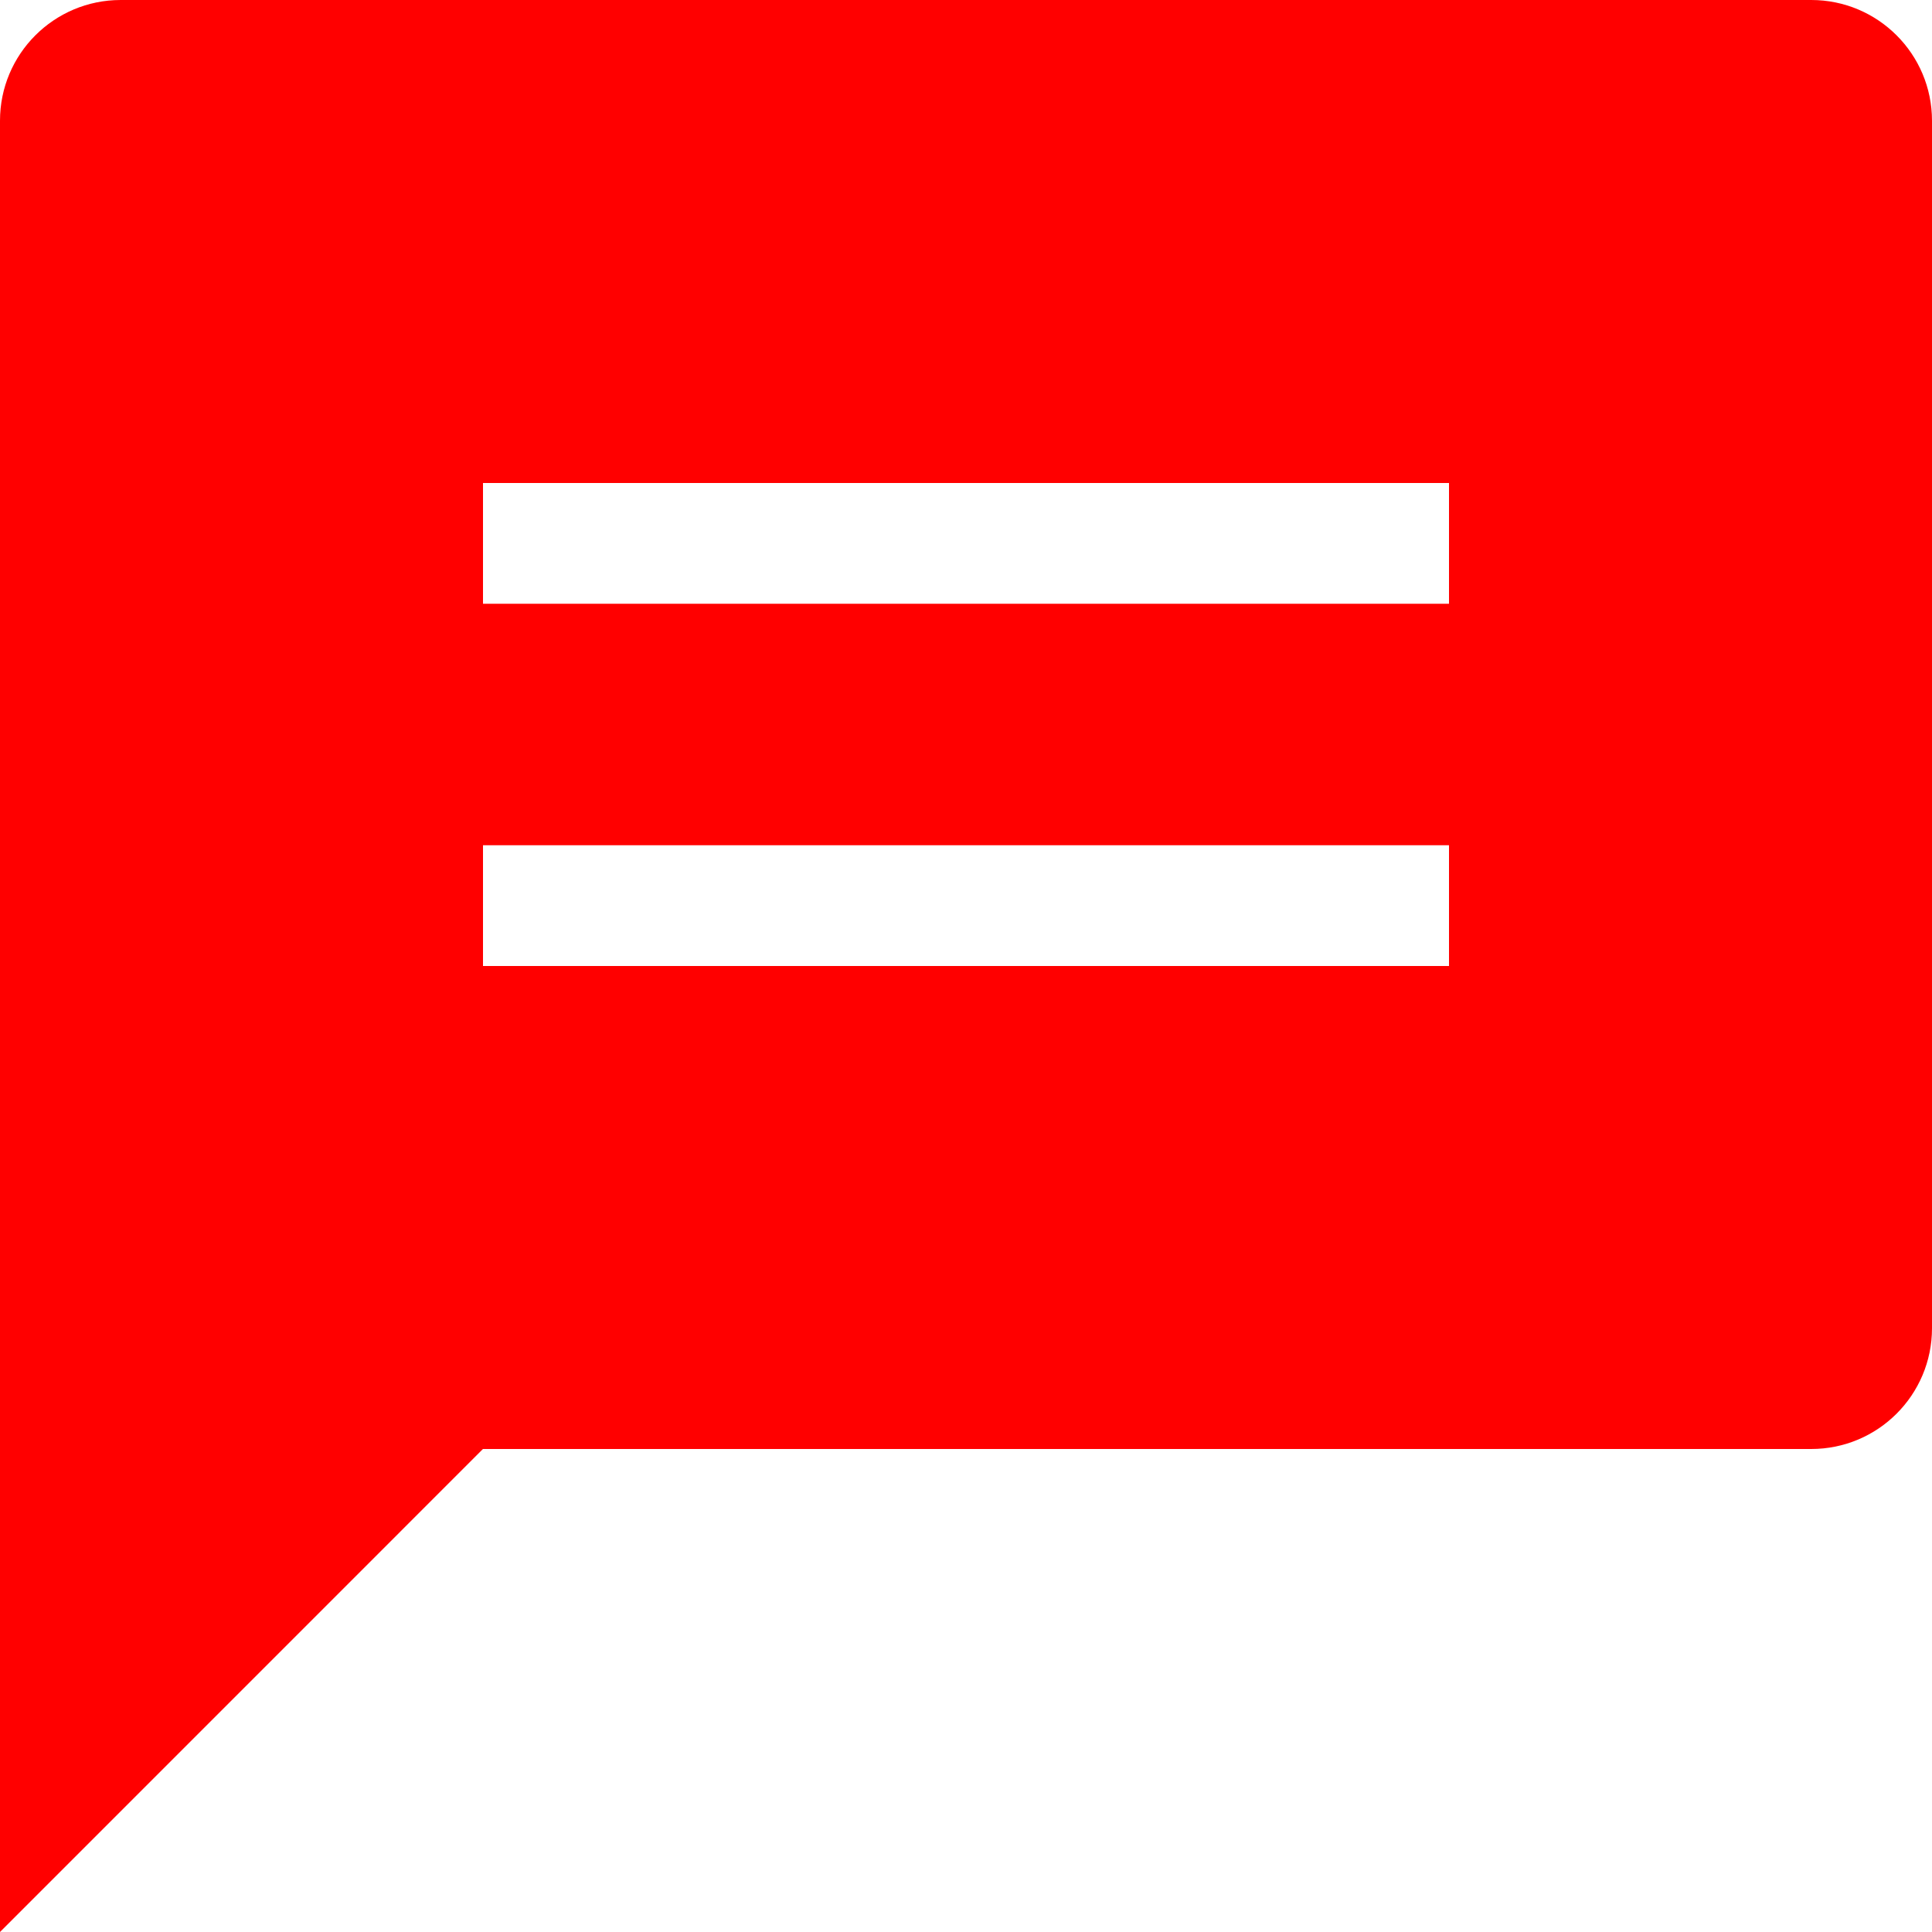
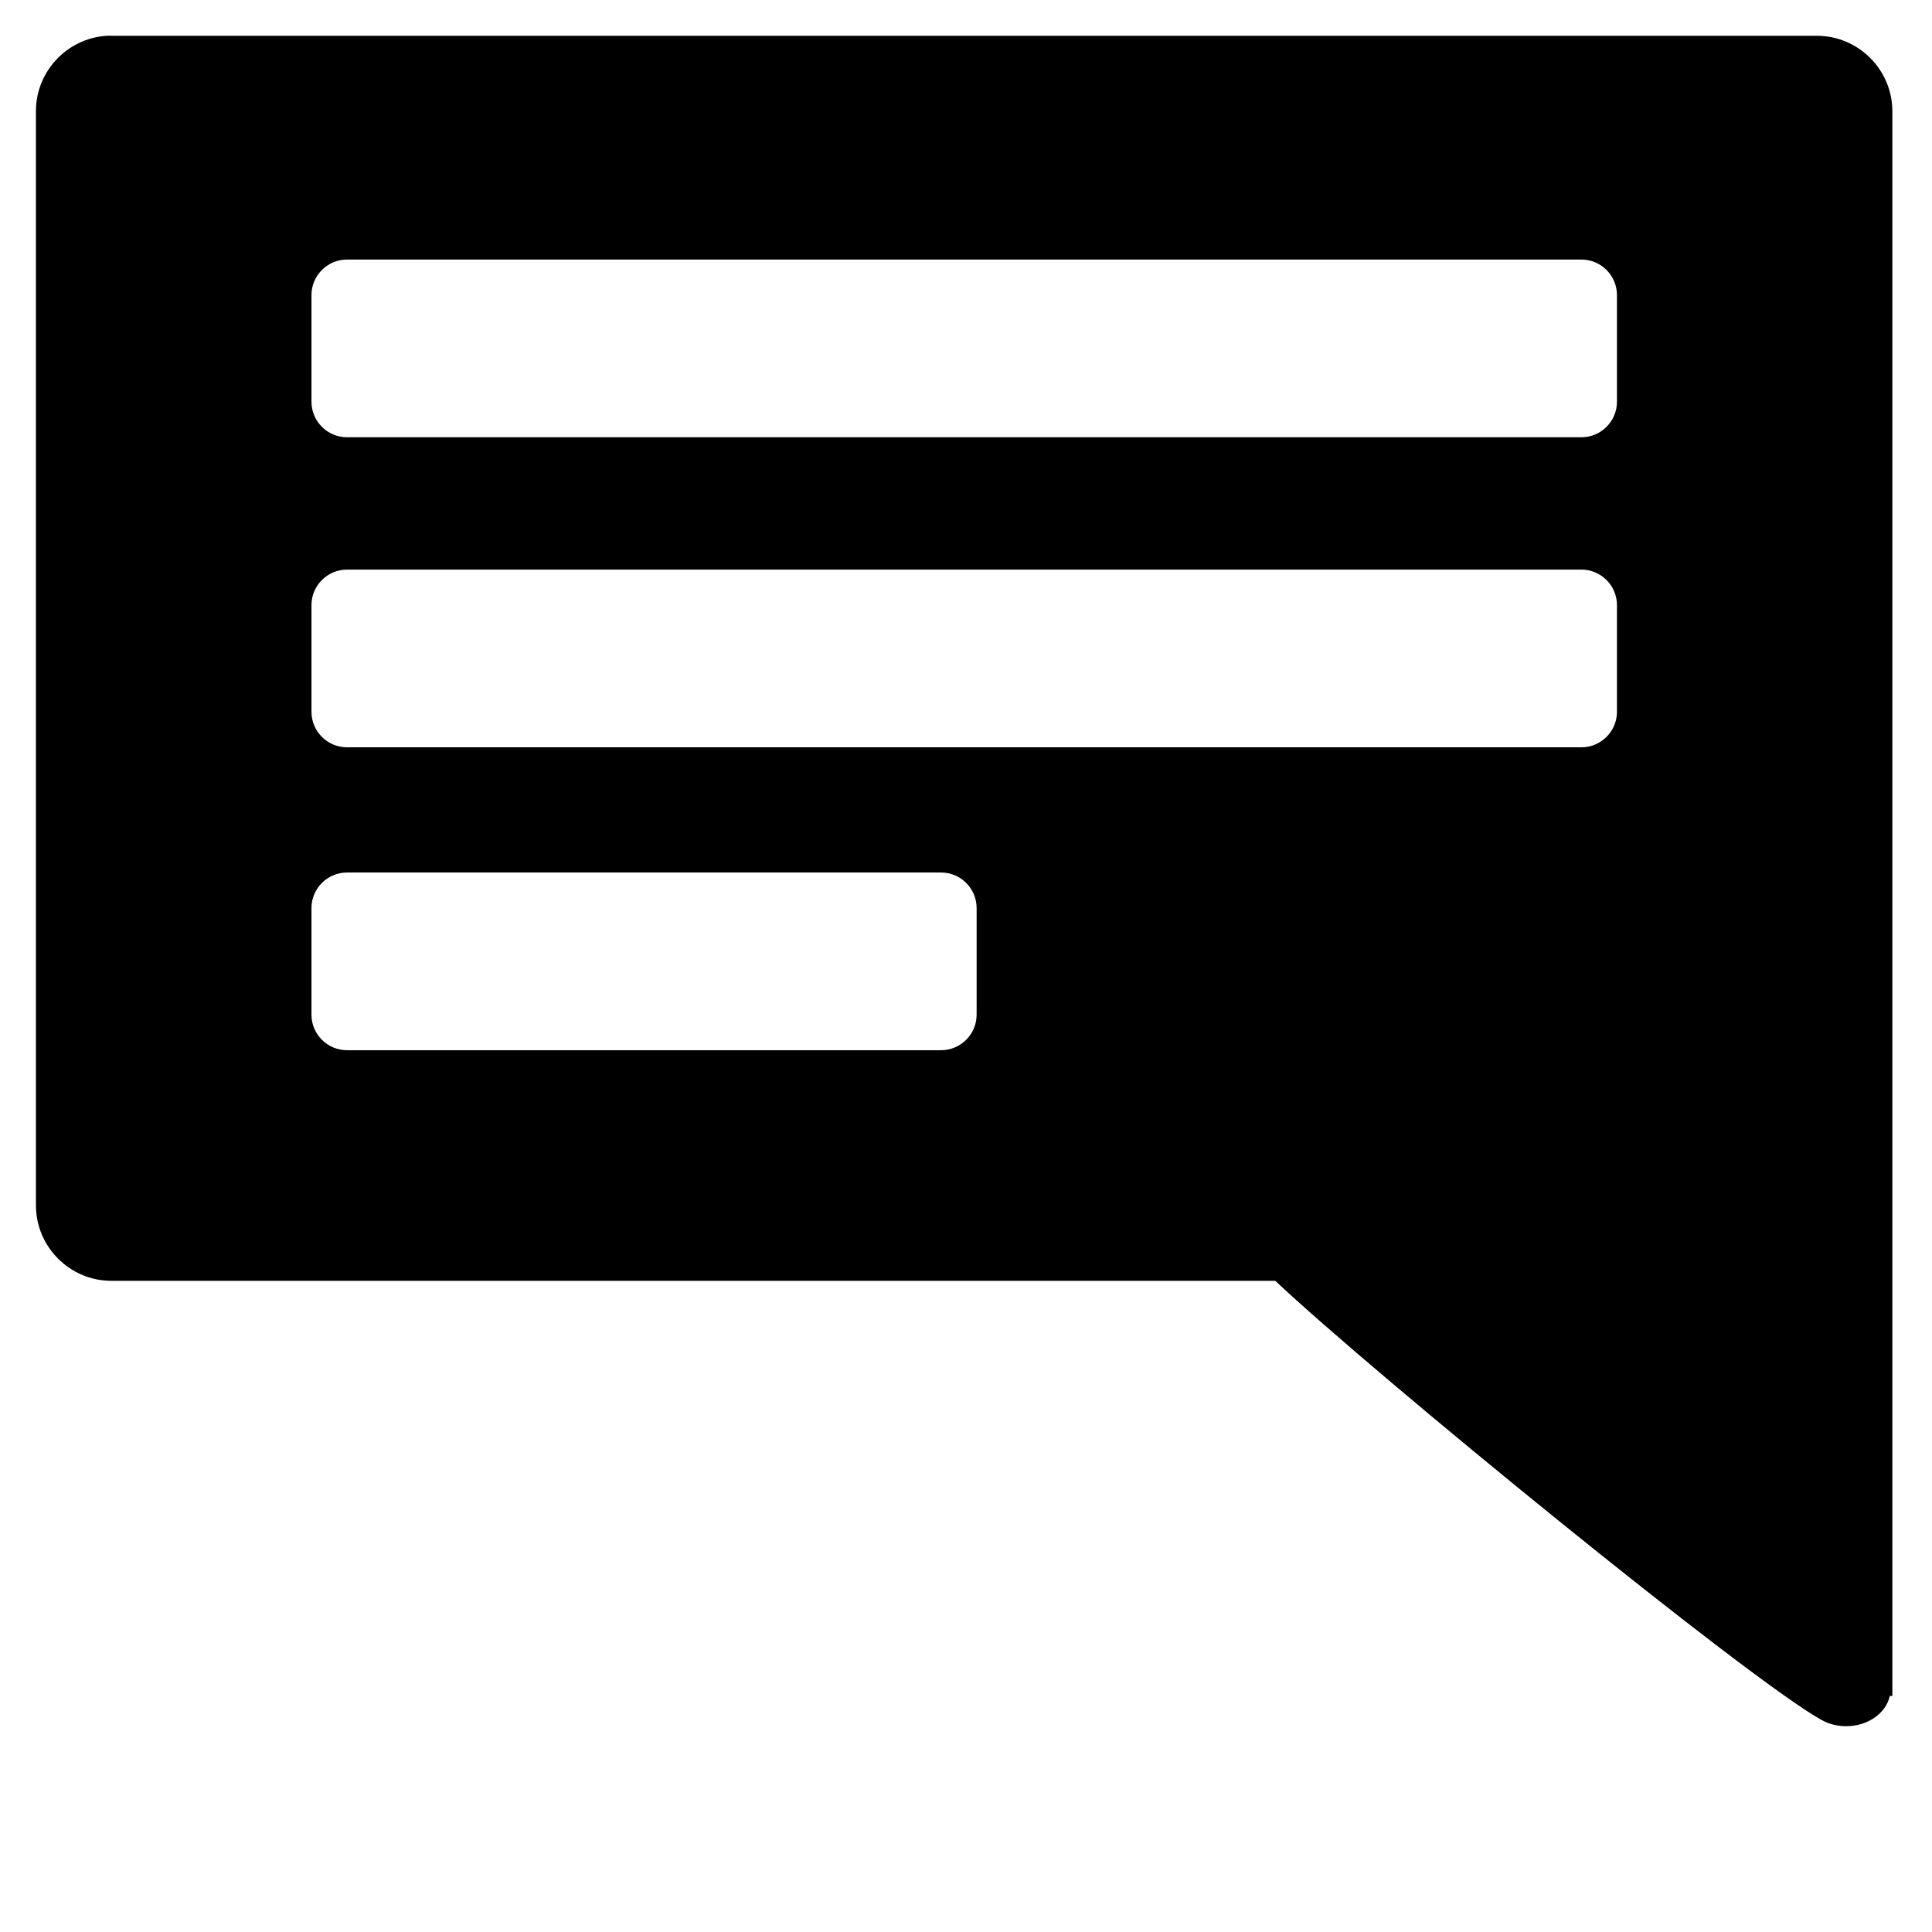
- <svg xmlns="http://www.w3.org/2000/svg" version="1" viewBox="0 0 32 32" width="36" height="36">
-   <path fill="red" d="M29.999 0h-28A1.999 1.999 0 0 0 0 2v30l7.999-8h22A2 2 0 0 0 32 22V2a2 2 0 0 0-2.001-2zM24 16H8v-2h16v2zm0-6H8V8h16v2z" />
+ <svg xmlns="http://www.w3.org/2000/svg" height="512.001" viewBox="0 0 13547 13547" width="512.001" shape-rendering="geometricPrecision" text-rendering="geometricPrecision" image-rendering="optimizeQuality" fill-rule="evenodd" clip-rule="evenodd">
+   <path d="M781 251h11959c291 0 529 238 529 529v11112h-18c-26 120-153 212-306 212-64 0-123-16-173-44-520-289-3121-2412-3830-3079H781c-291 0-529-238-529-529V779c0-291 238-529 529-529zm1652 1569h8656c137 0 249 112 249 249v748c0 137-112 249-249 249H2433c-137 0-249-112-249-249v-748c0-137 112-249 249-249zm0 4298h4166c137 0 249 112 249 249v748c0 137-112 249-249 249H2433c-137 0-249-112-249-249v-748c0-137 112-249 249-249zm0-2124h8656c137 0 249 112 249 249v748c0 137-112 249-249 249H2433c-137 0-249-112-249-249v-748c0-137 112-249 249-249z" />
</svg>
